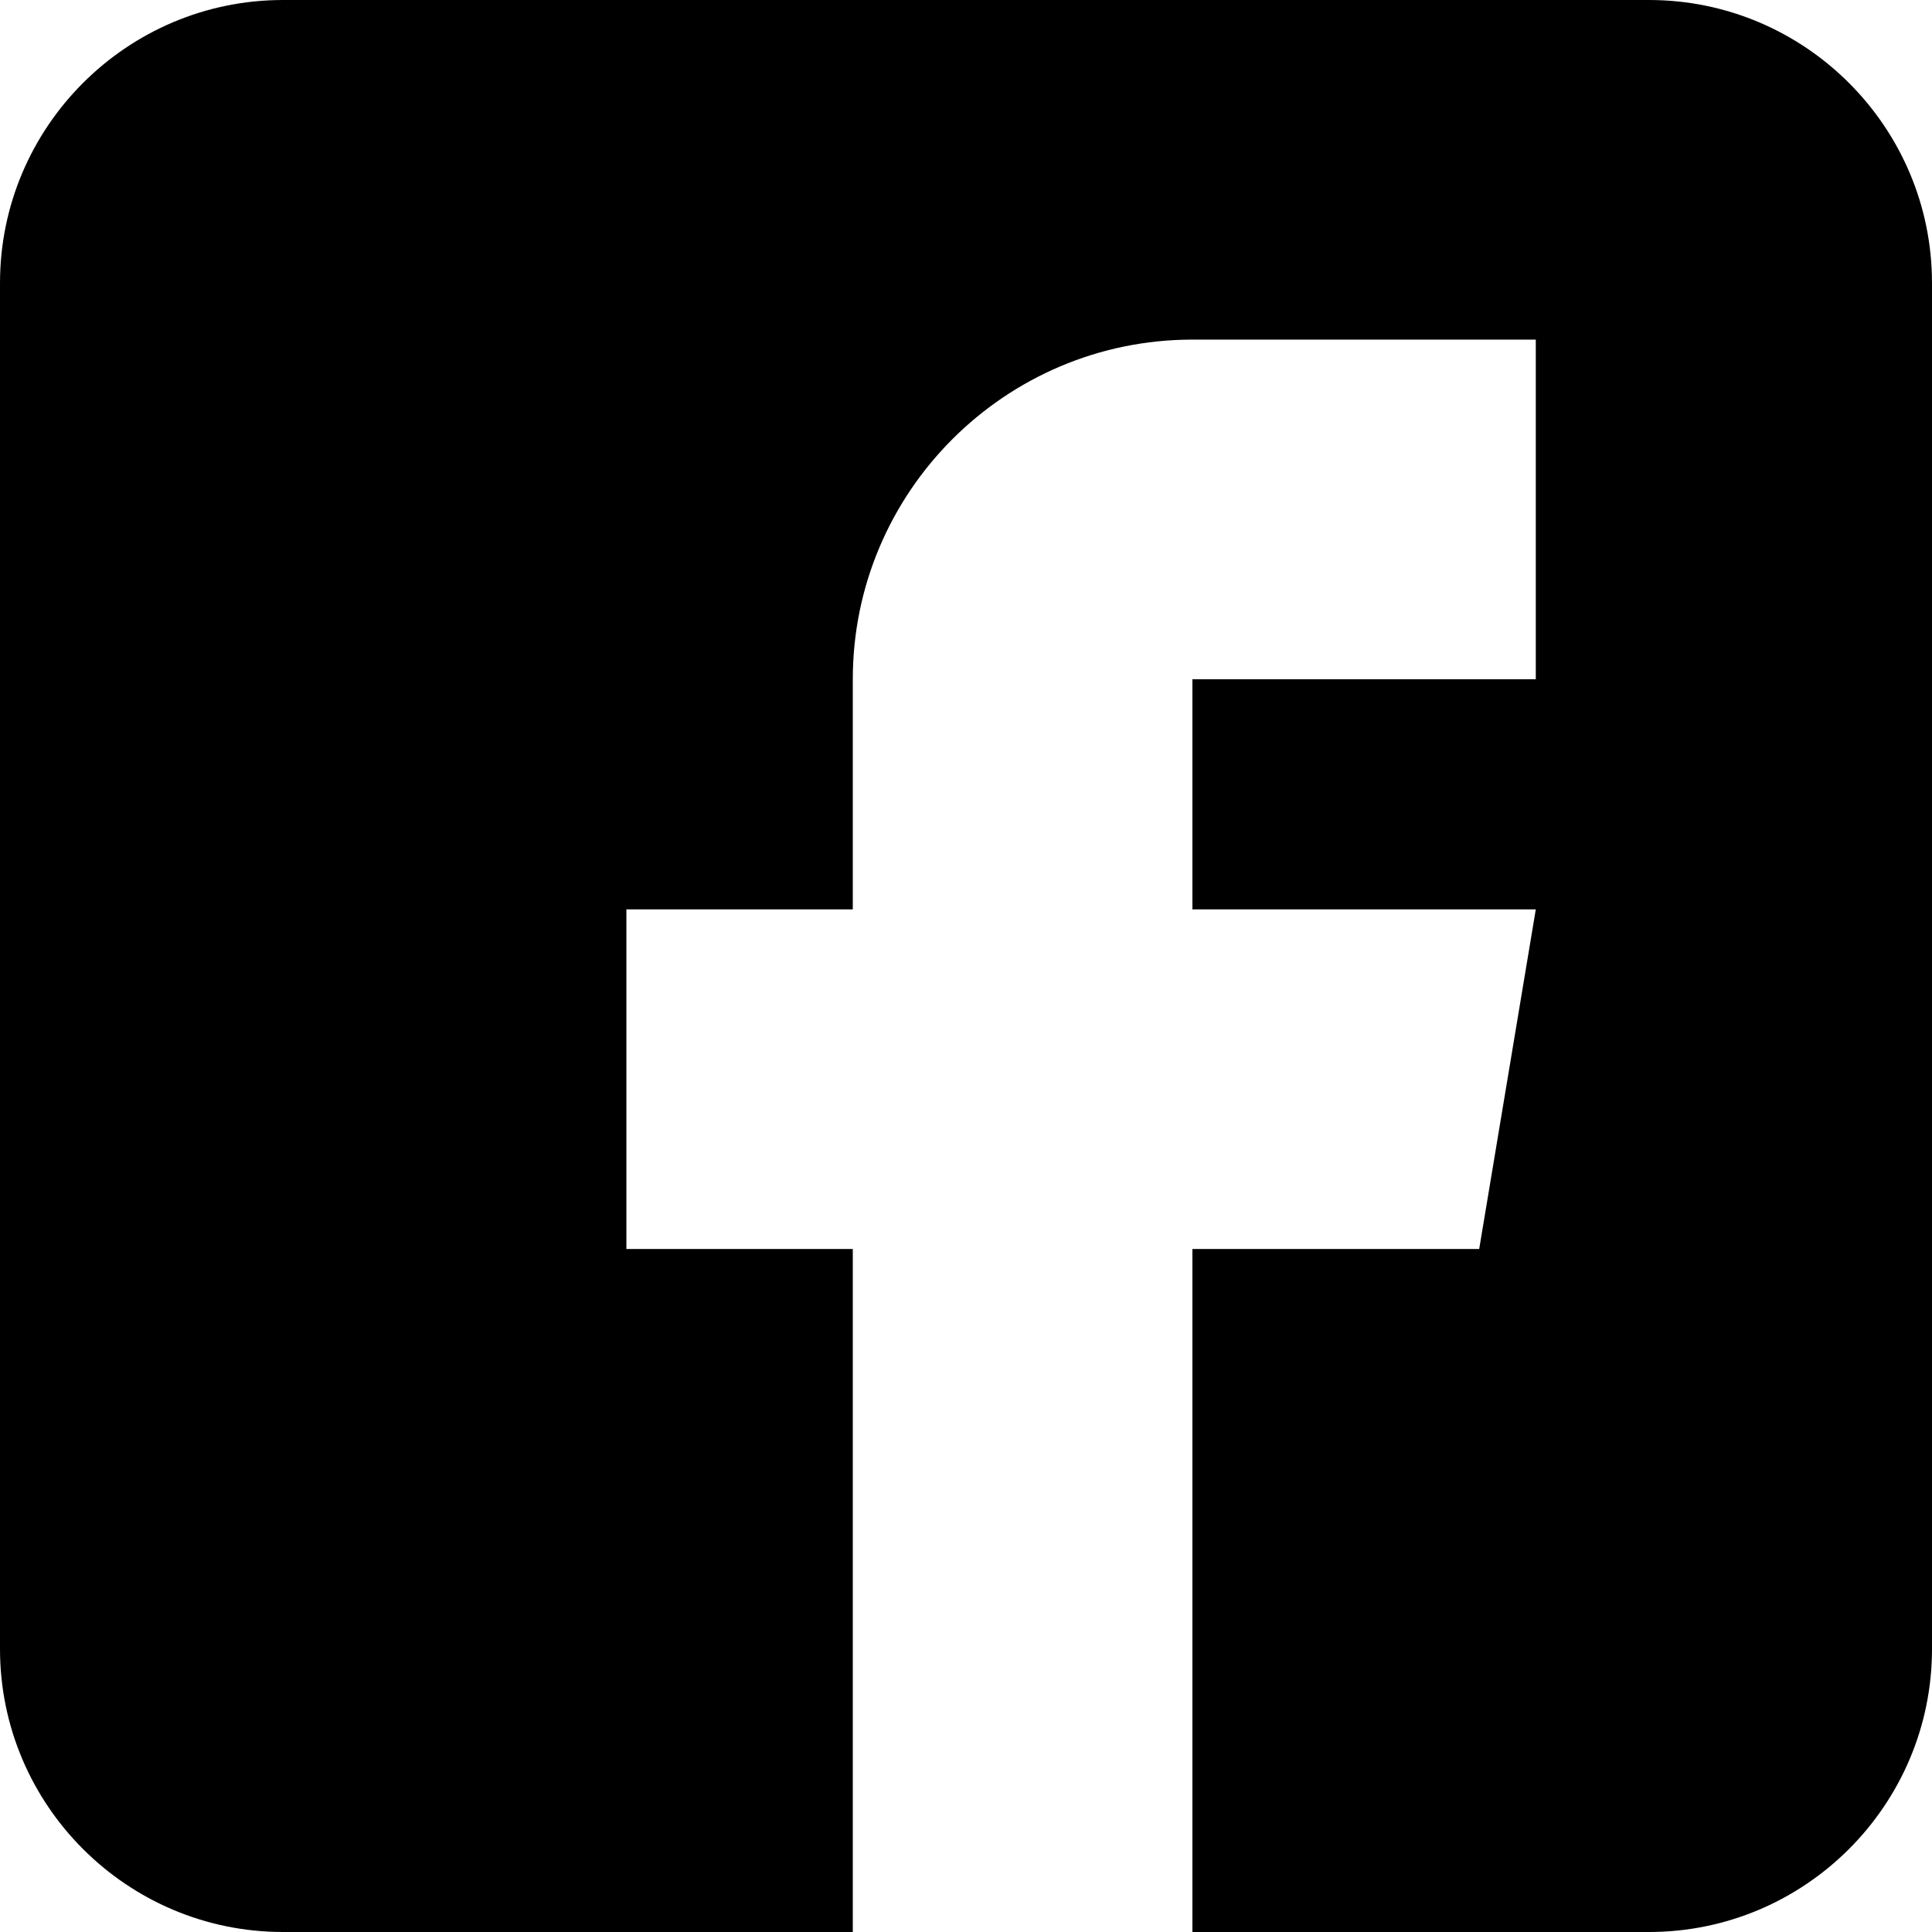
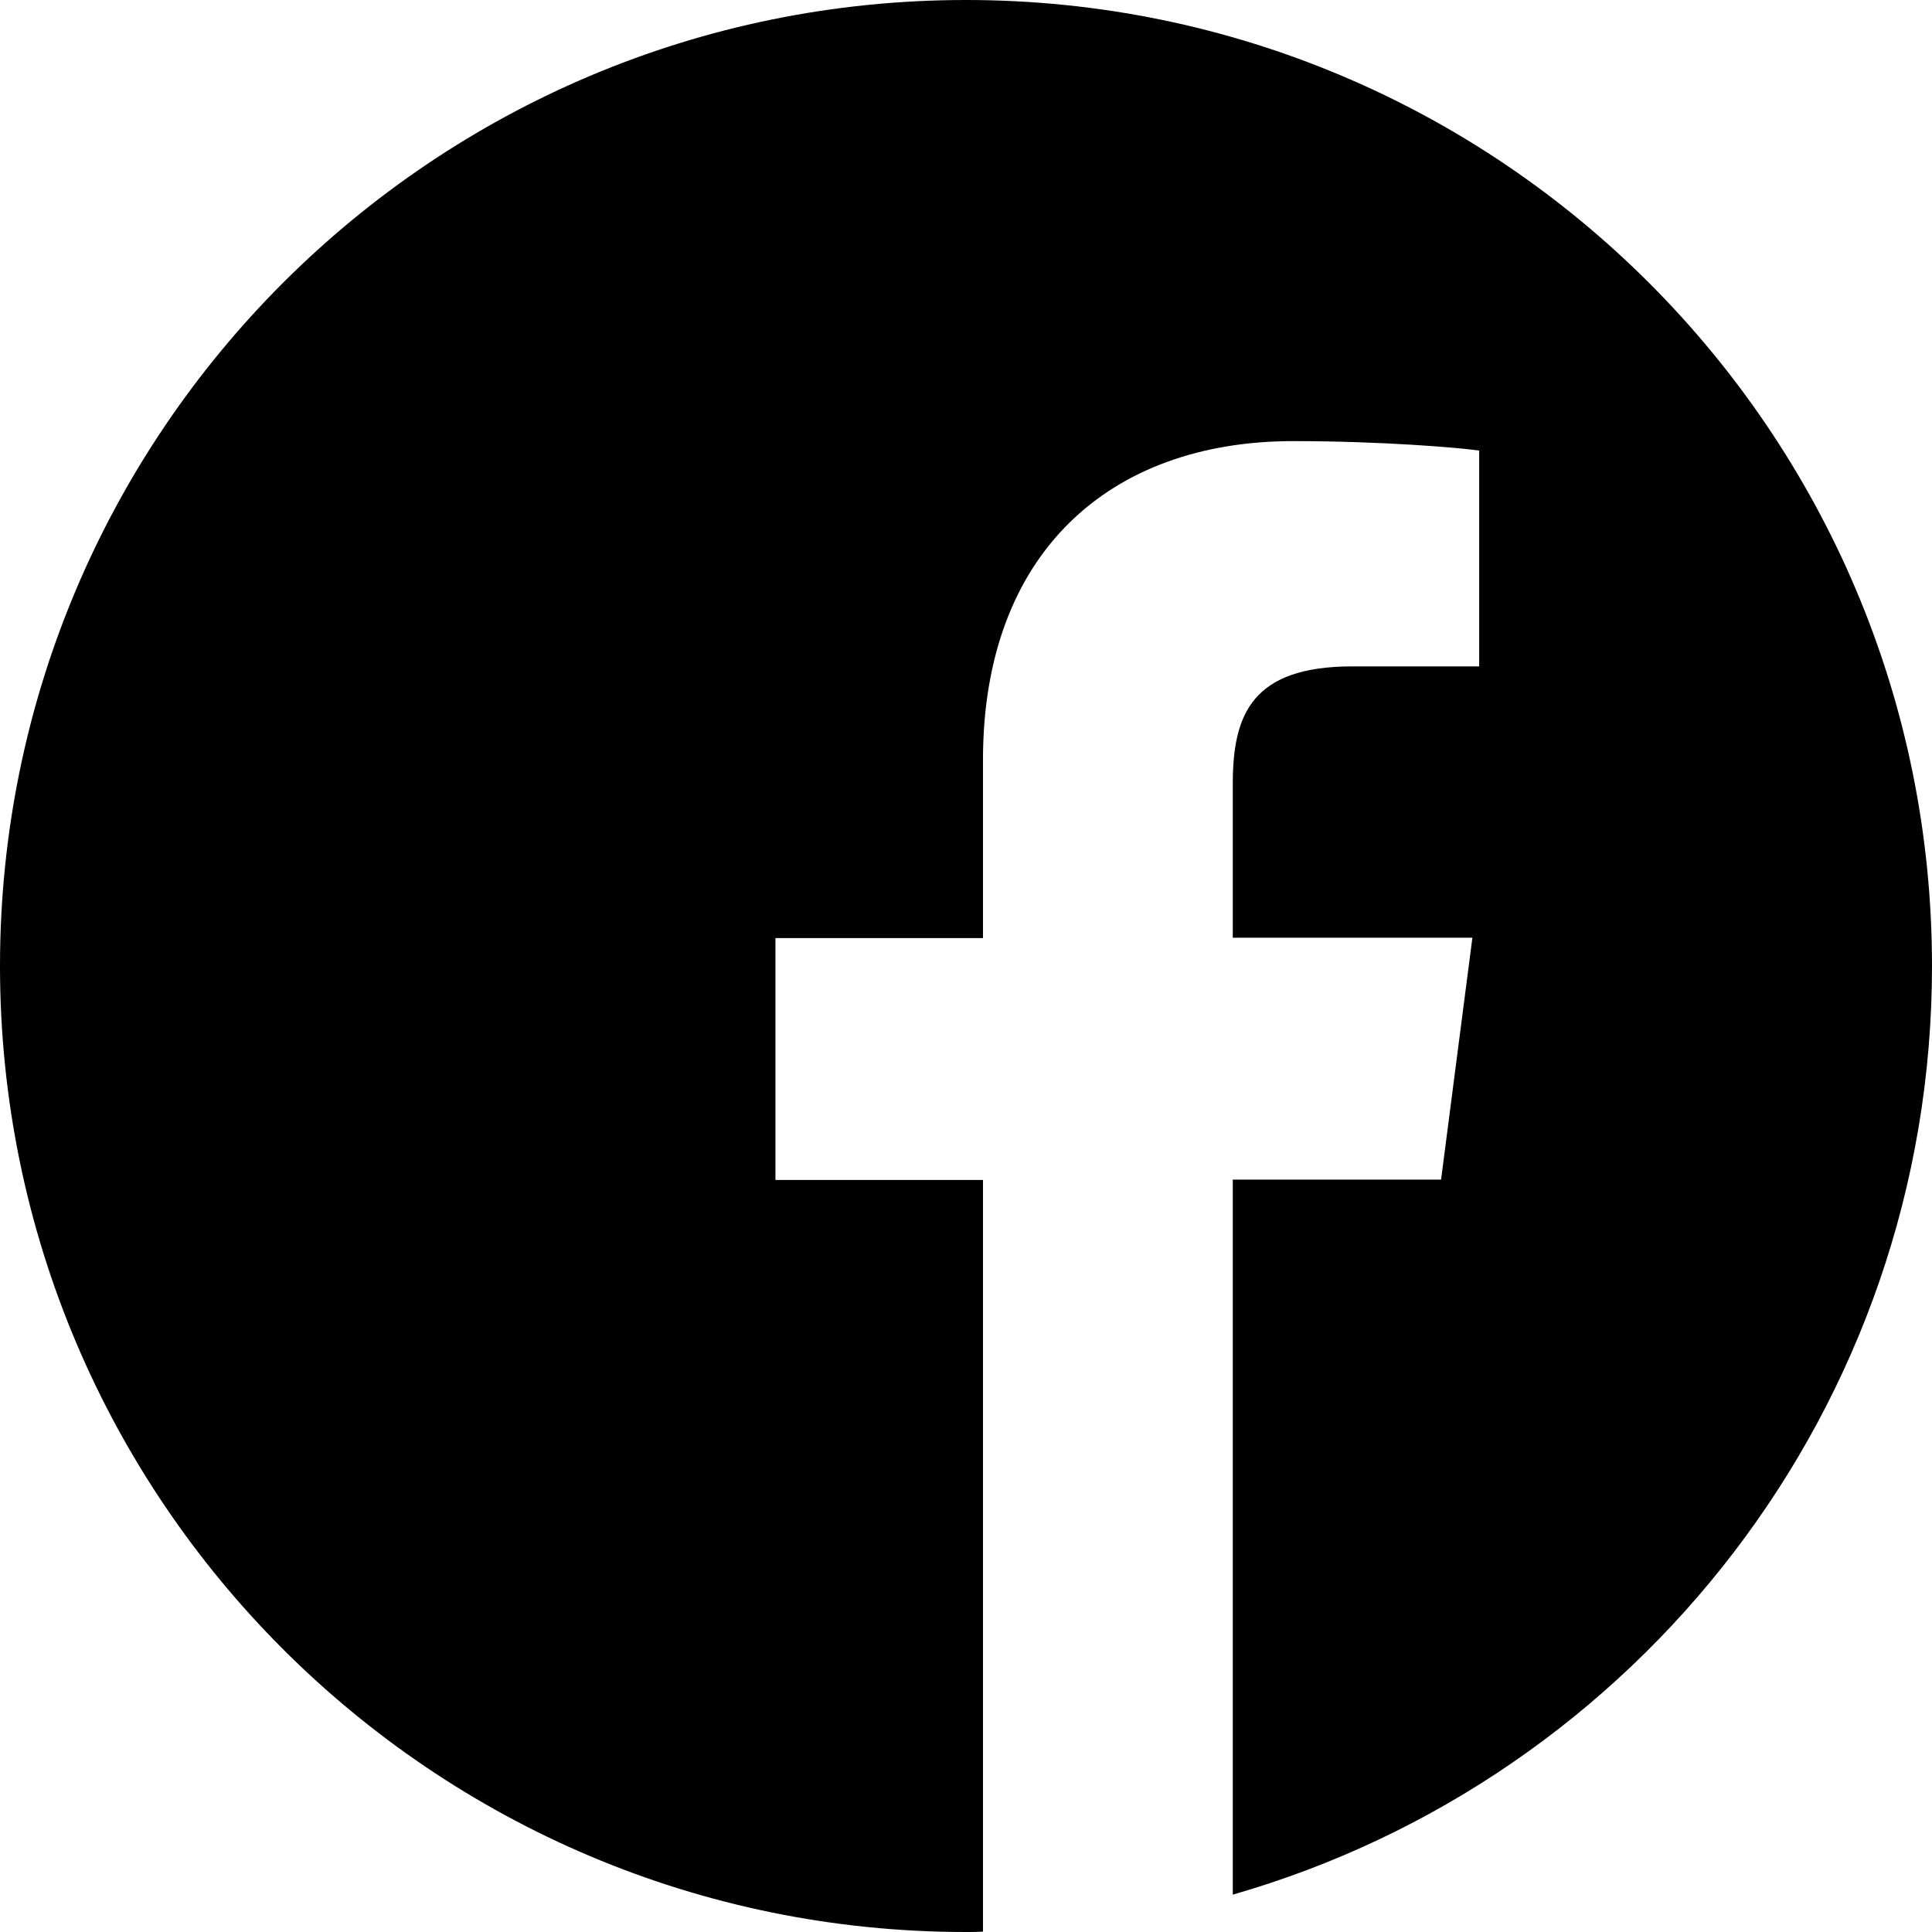
- <svg xmlns="http://www.w3.org/2000/svg" viewBox="0 0 512 512">
-   <path d="m437 0h-362c-41.352 0-75 33.648-75 75v362c0 41.352 33.648 75 75 75h151v-181h-60v-90h60v-61c0-49.629 40.371-90 90-90h91v90h-91v61h91l-15 90h-76v181h121c41.352 0 75-33.648 75-75v-362c0-41.352-33.648-75-75-75zm0 0" />
+ <svg xmlns="http://www.w3.org/2000/svg" id="Capa_1" enable-background="new 0 0 512 512" height="512" viewBox="0 0 512 512" width="512">
+   <path d="m512 256c0-141.4-114.6-256-256-256s-256 114.6-256 256 114.6 256 256 256c1.5 0 3 0 4.5-.1v-199.2h-55v-64.1h55v-47.2c0-54.7 33.4-84.5 82.2-84.5 23.4 0 43.5 1.7 49.3 2.5v57.2h-33.6c-26.5 0-31.7 12.6-31.7 31.1v40.8h63.5l-8.3 64.1h-55.2v189.5c107-30.7 185.3-129.2 185.3-246.1z" />
</svg>
